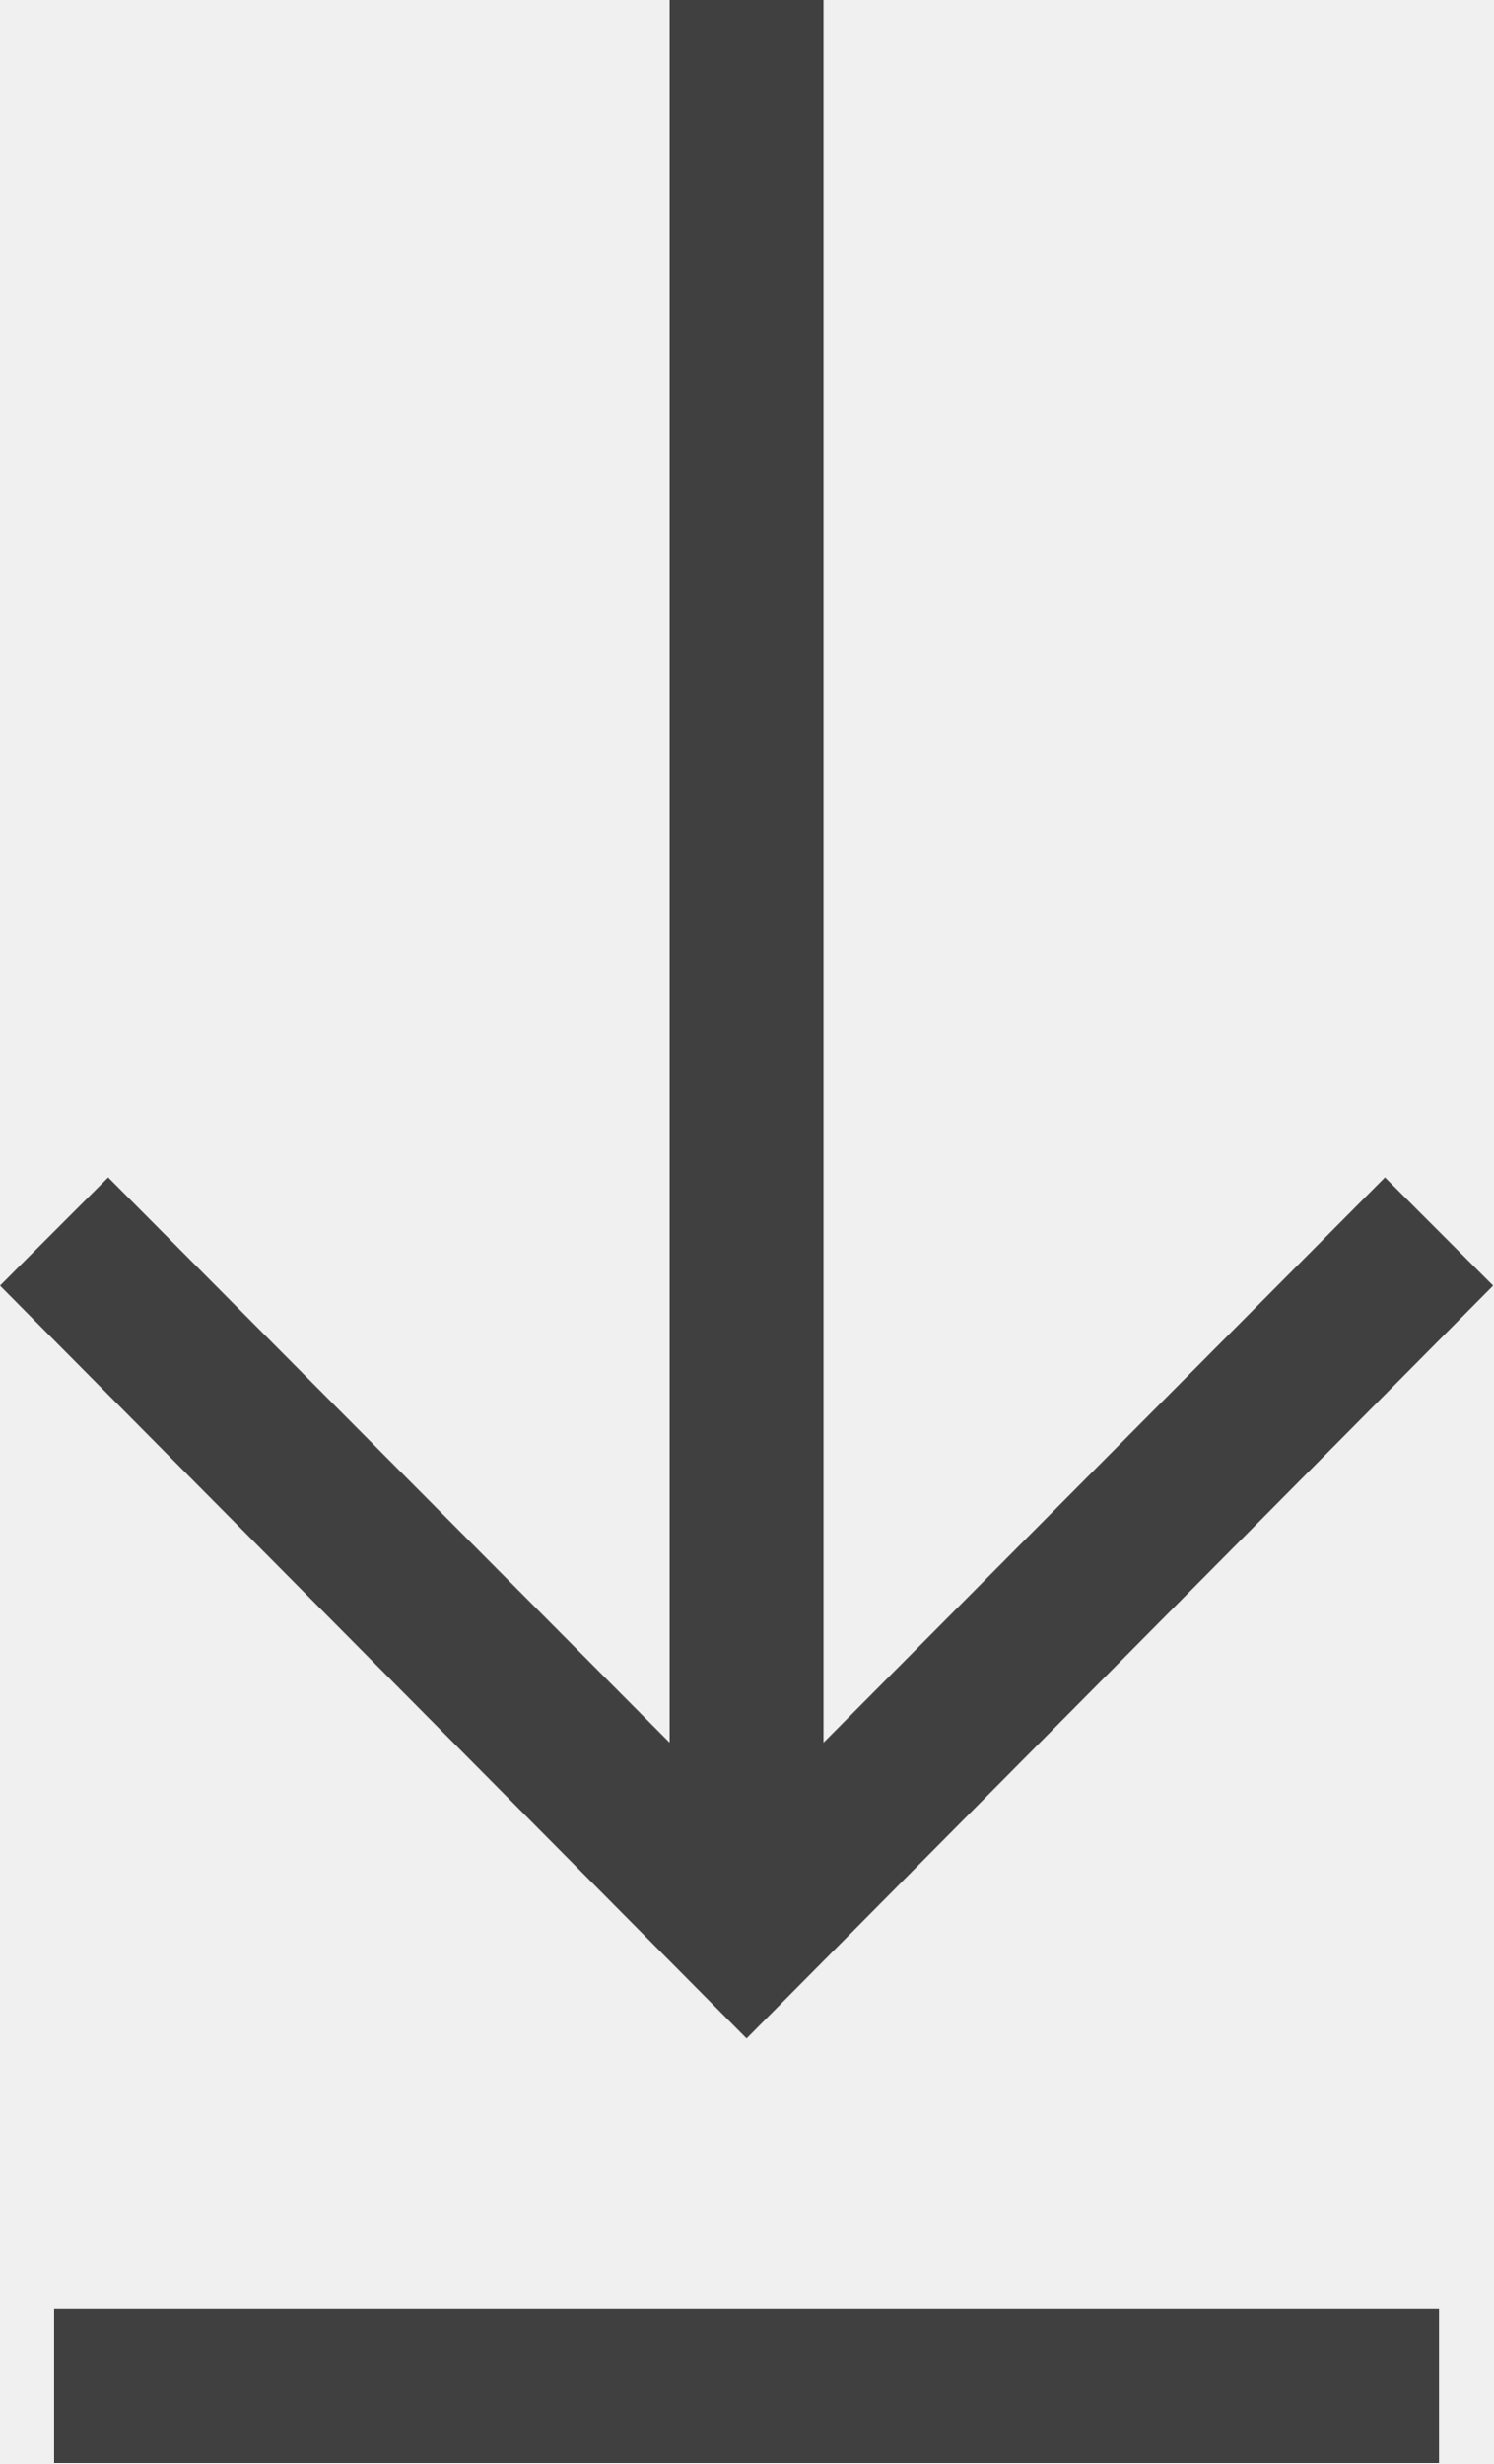
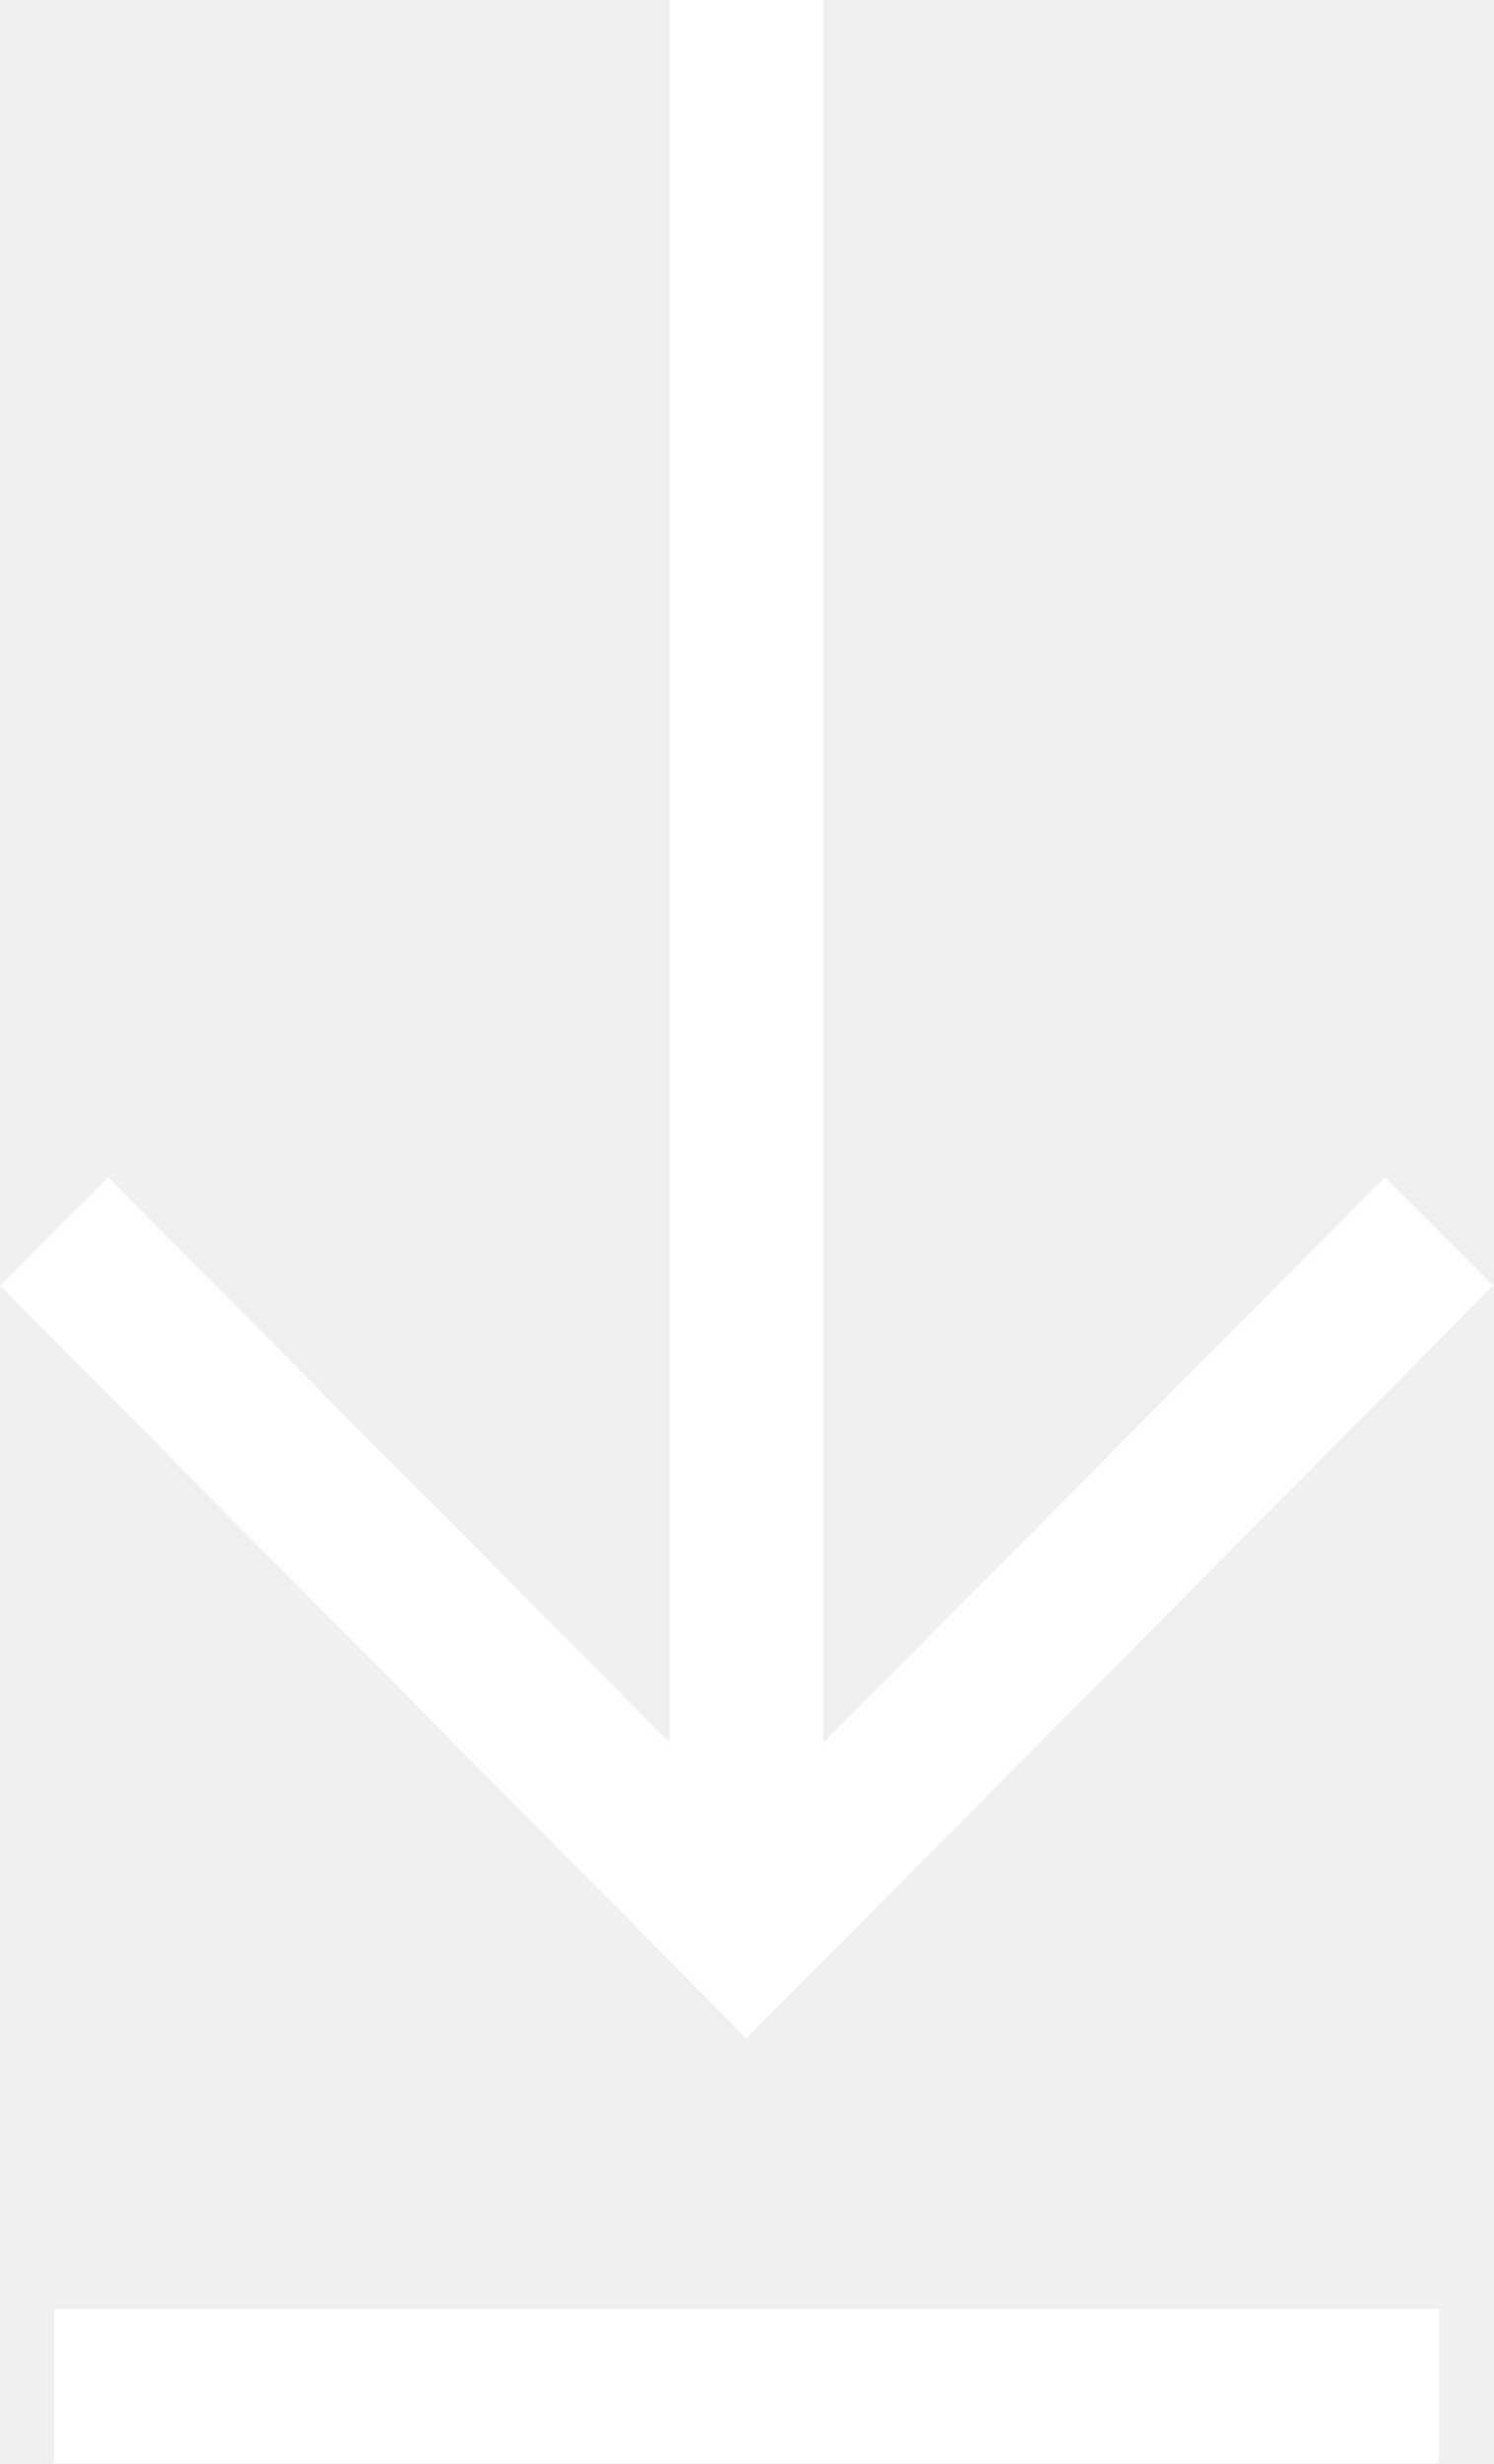
<svg xmlns="http://www.w3.org/2000/svg" width="87.112" height="143.643" viewBox="0 0 87.112 143.643">
-   <path id="Path_18831" data-name="Path 18831" d="M83.956,0V8.978H3.156V0Zm3.156,68.665L80.8,74.978,48.045,42.013v101.63H39.067V42.013L6.312,74.978,0,68.665,43.556,24.759Z" transform="translate(87.112 143.643) rotate(180)" fill="#404040" />
+   <path id="Path_18831" data-name="Path 18831" d="M83.956,0V8.978H3.156V0Zm3.156,68.665L80.8,74.978,48.045,42.013v101.63H39.067V42.013L6.312,74.978,0,68.665,43.556,24.759Z" transform="translate(87.112 143.643) rotate(180)" fill="#ffffff" />
</svg>
